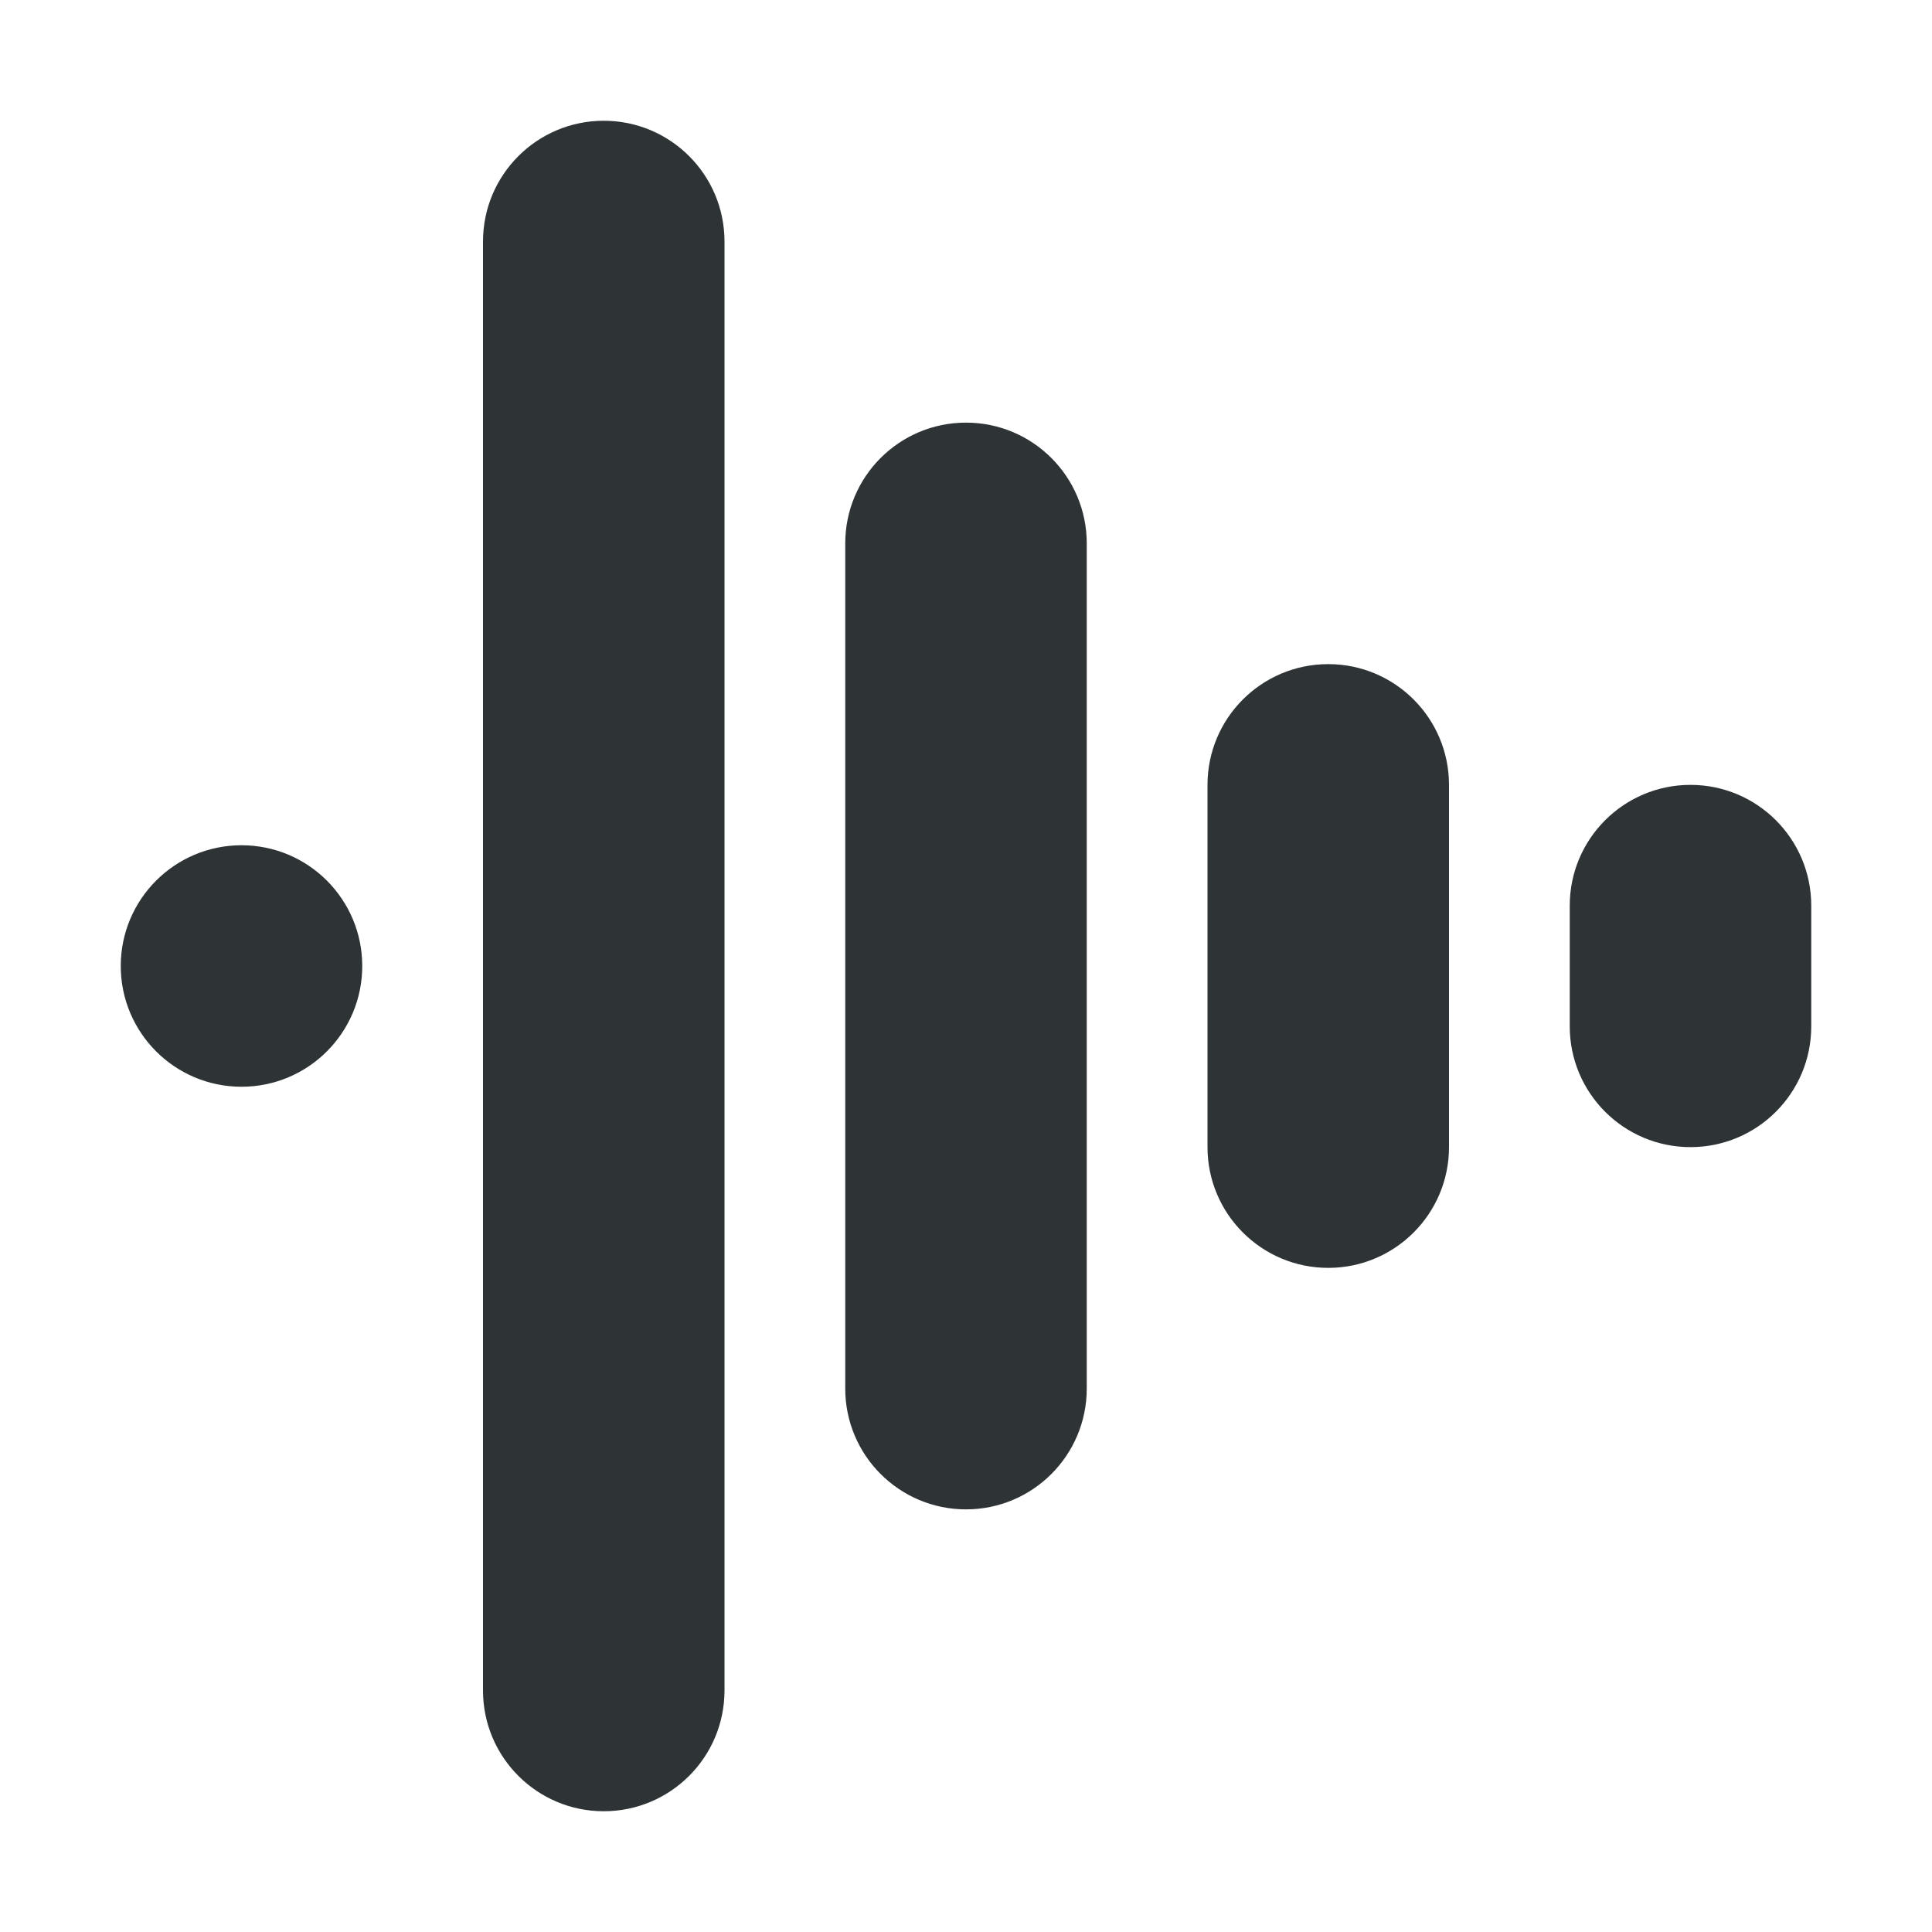
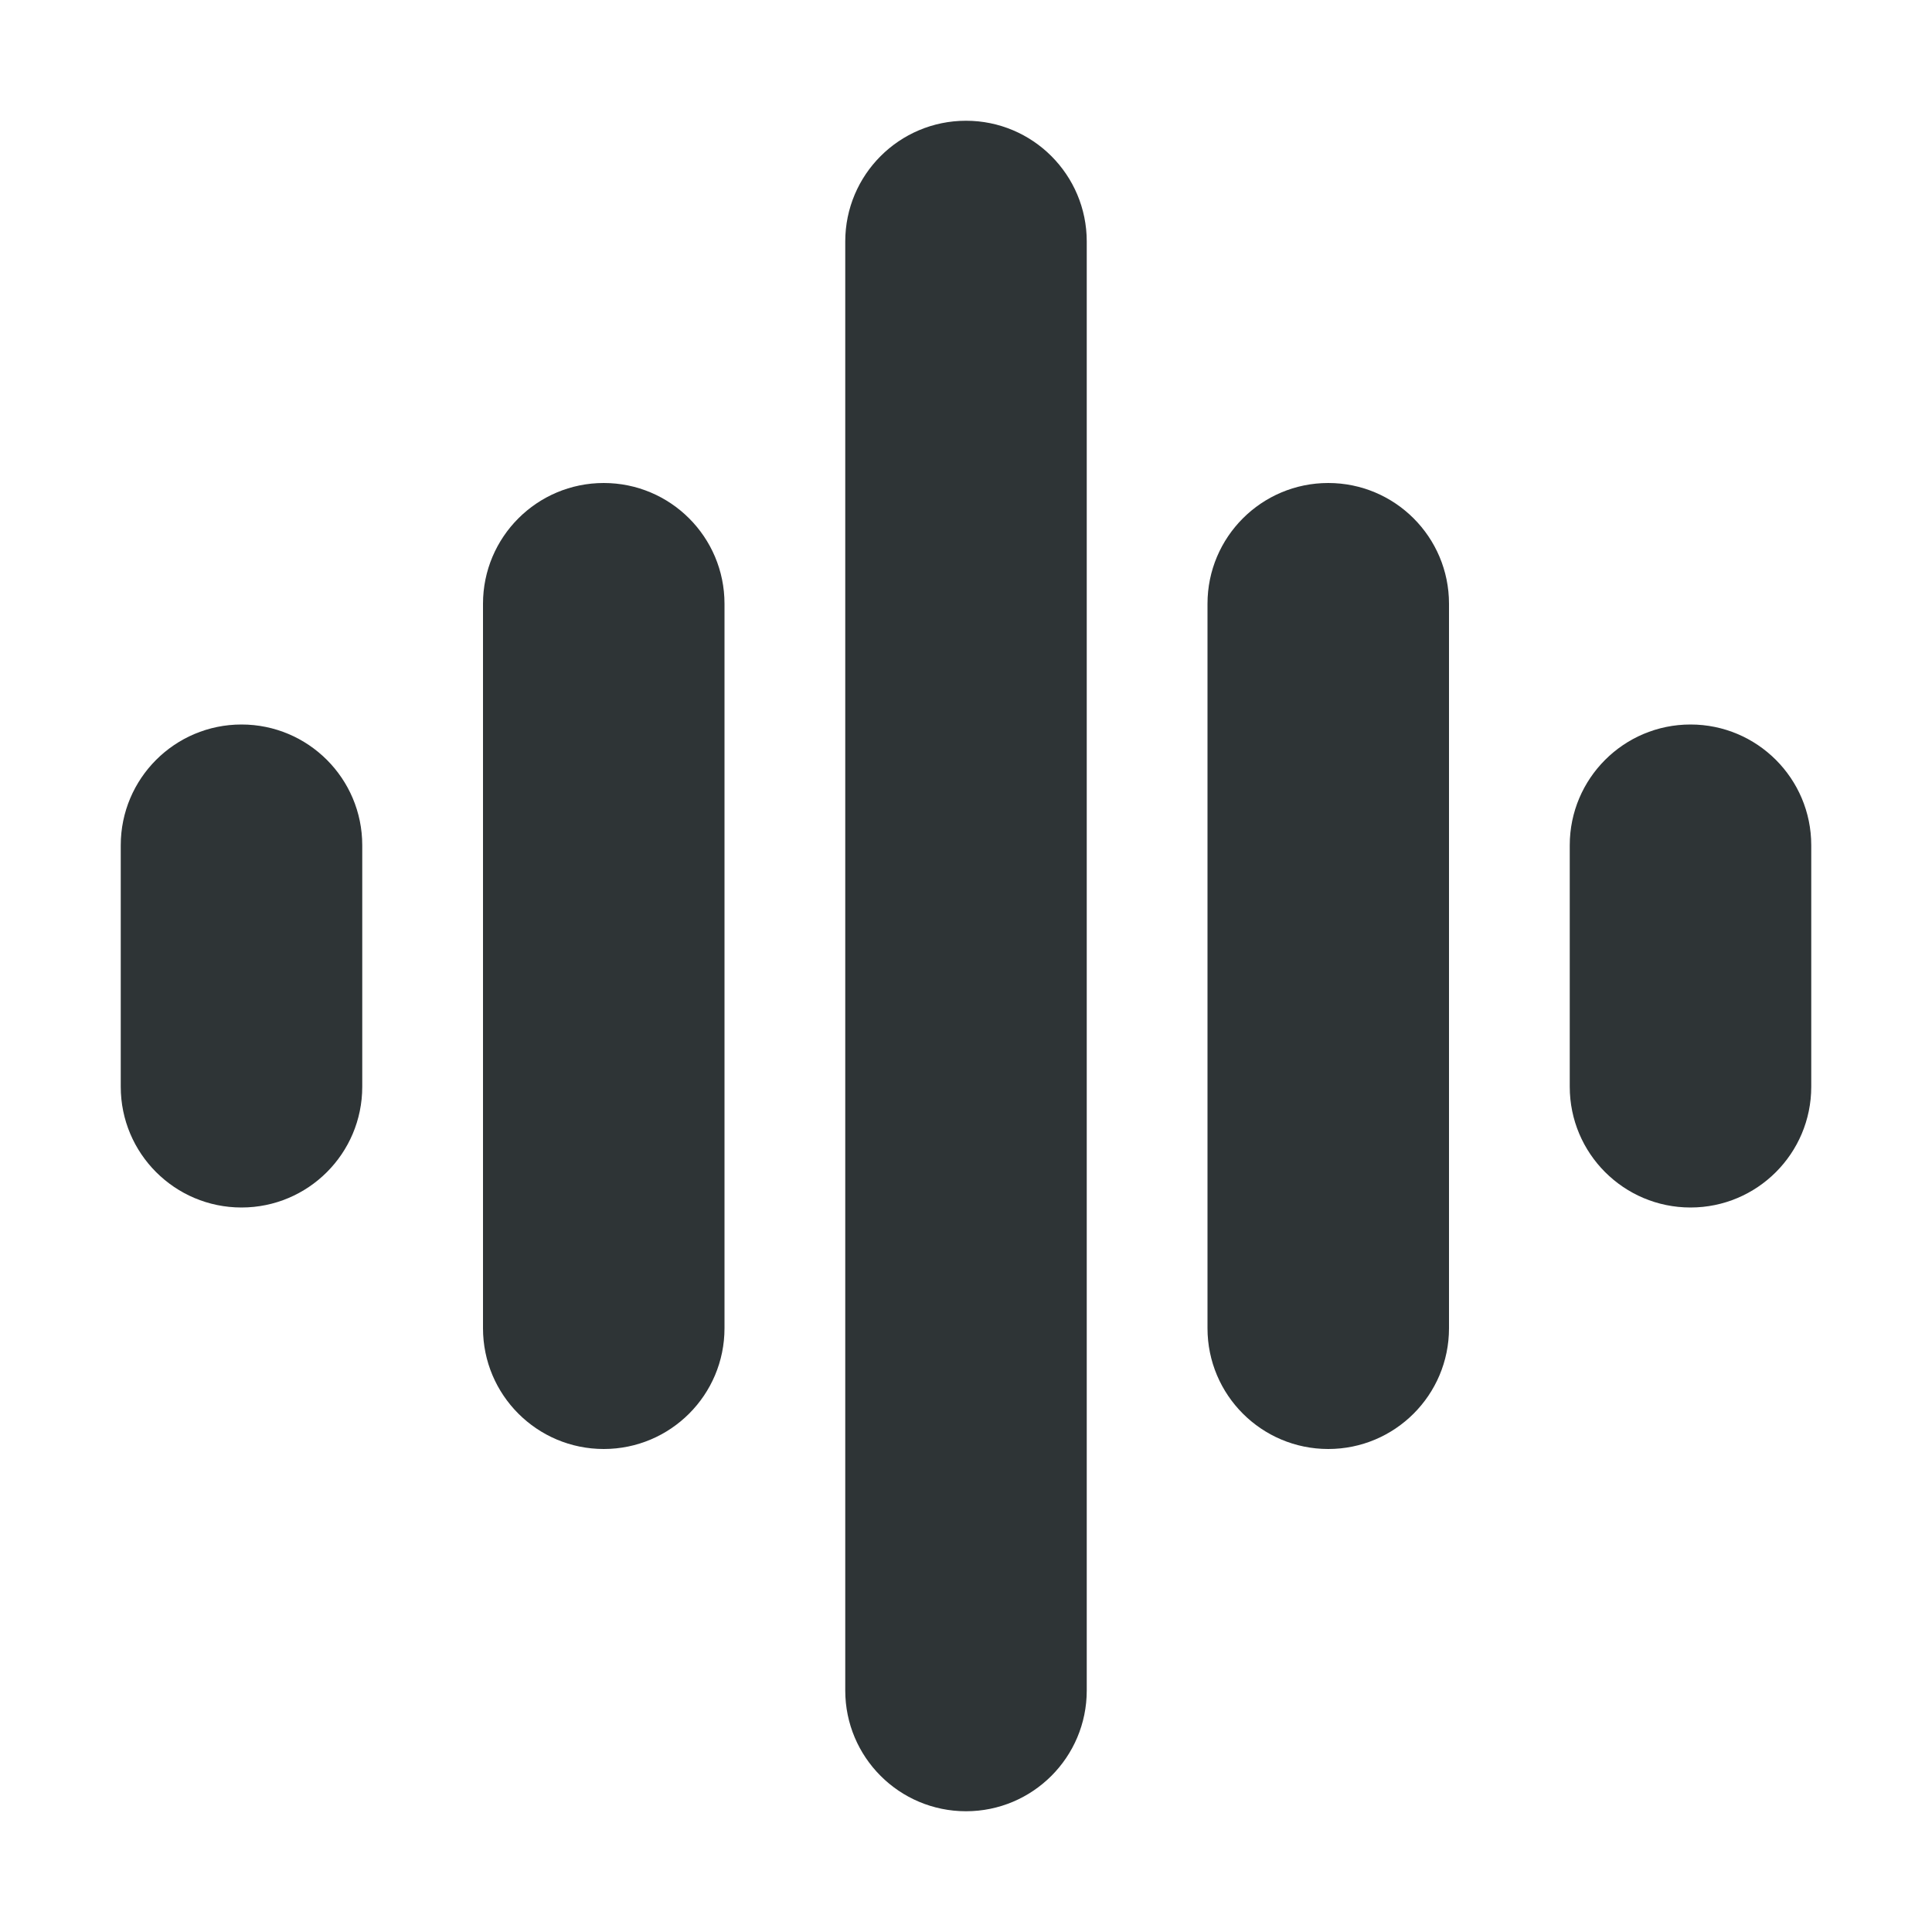
<svg xmlns="http://www.w3.org/2000/svg" width="16" height="16" viewBox="0 0 16 16">
  <g fill="#2e3436">
-     <rect x="1" y="7" width="2" height="2" rx="1" />
-     <rect x="4" y="1" width="2" height="14" rx="1" />
-     <rect x="7" y="3.5" width="2" height="9" rx="1" />
-     <rect x="10" y="5.5" width="2" height="5" rx="1" />
-     <rect x="13" y="6.5" width="2" height="3" rx="1" />
+     <rect x="1" y="6" width="2" height="4" rx="1" />
+     <rect x="4" y="4" width="2" height="8" rx="1" />
+     <rect x="7" y="1" width="2" height="14" rx="1" />
+     <rect x="10" y="4" width="2" height="8" rx="1" />
+     <rect x="13" y="6" width="2" height="4" rx="1" />
  </g>
</svg>
